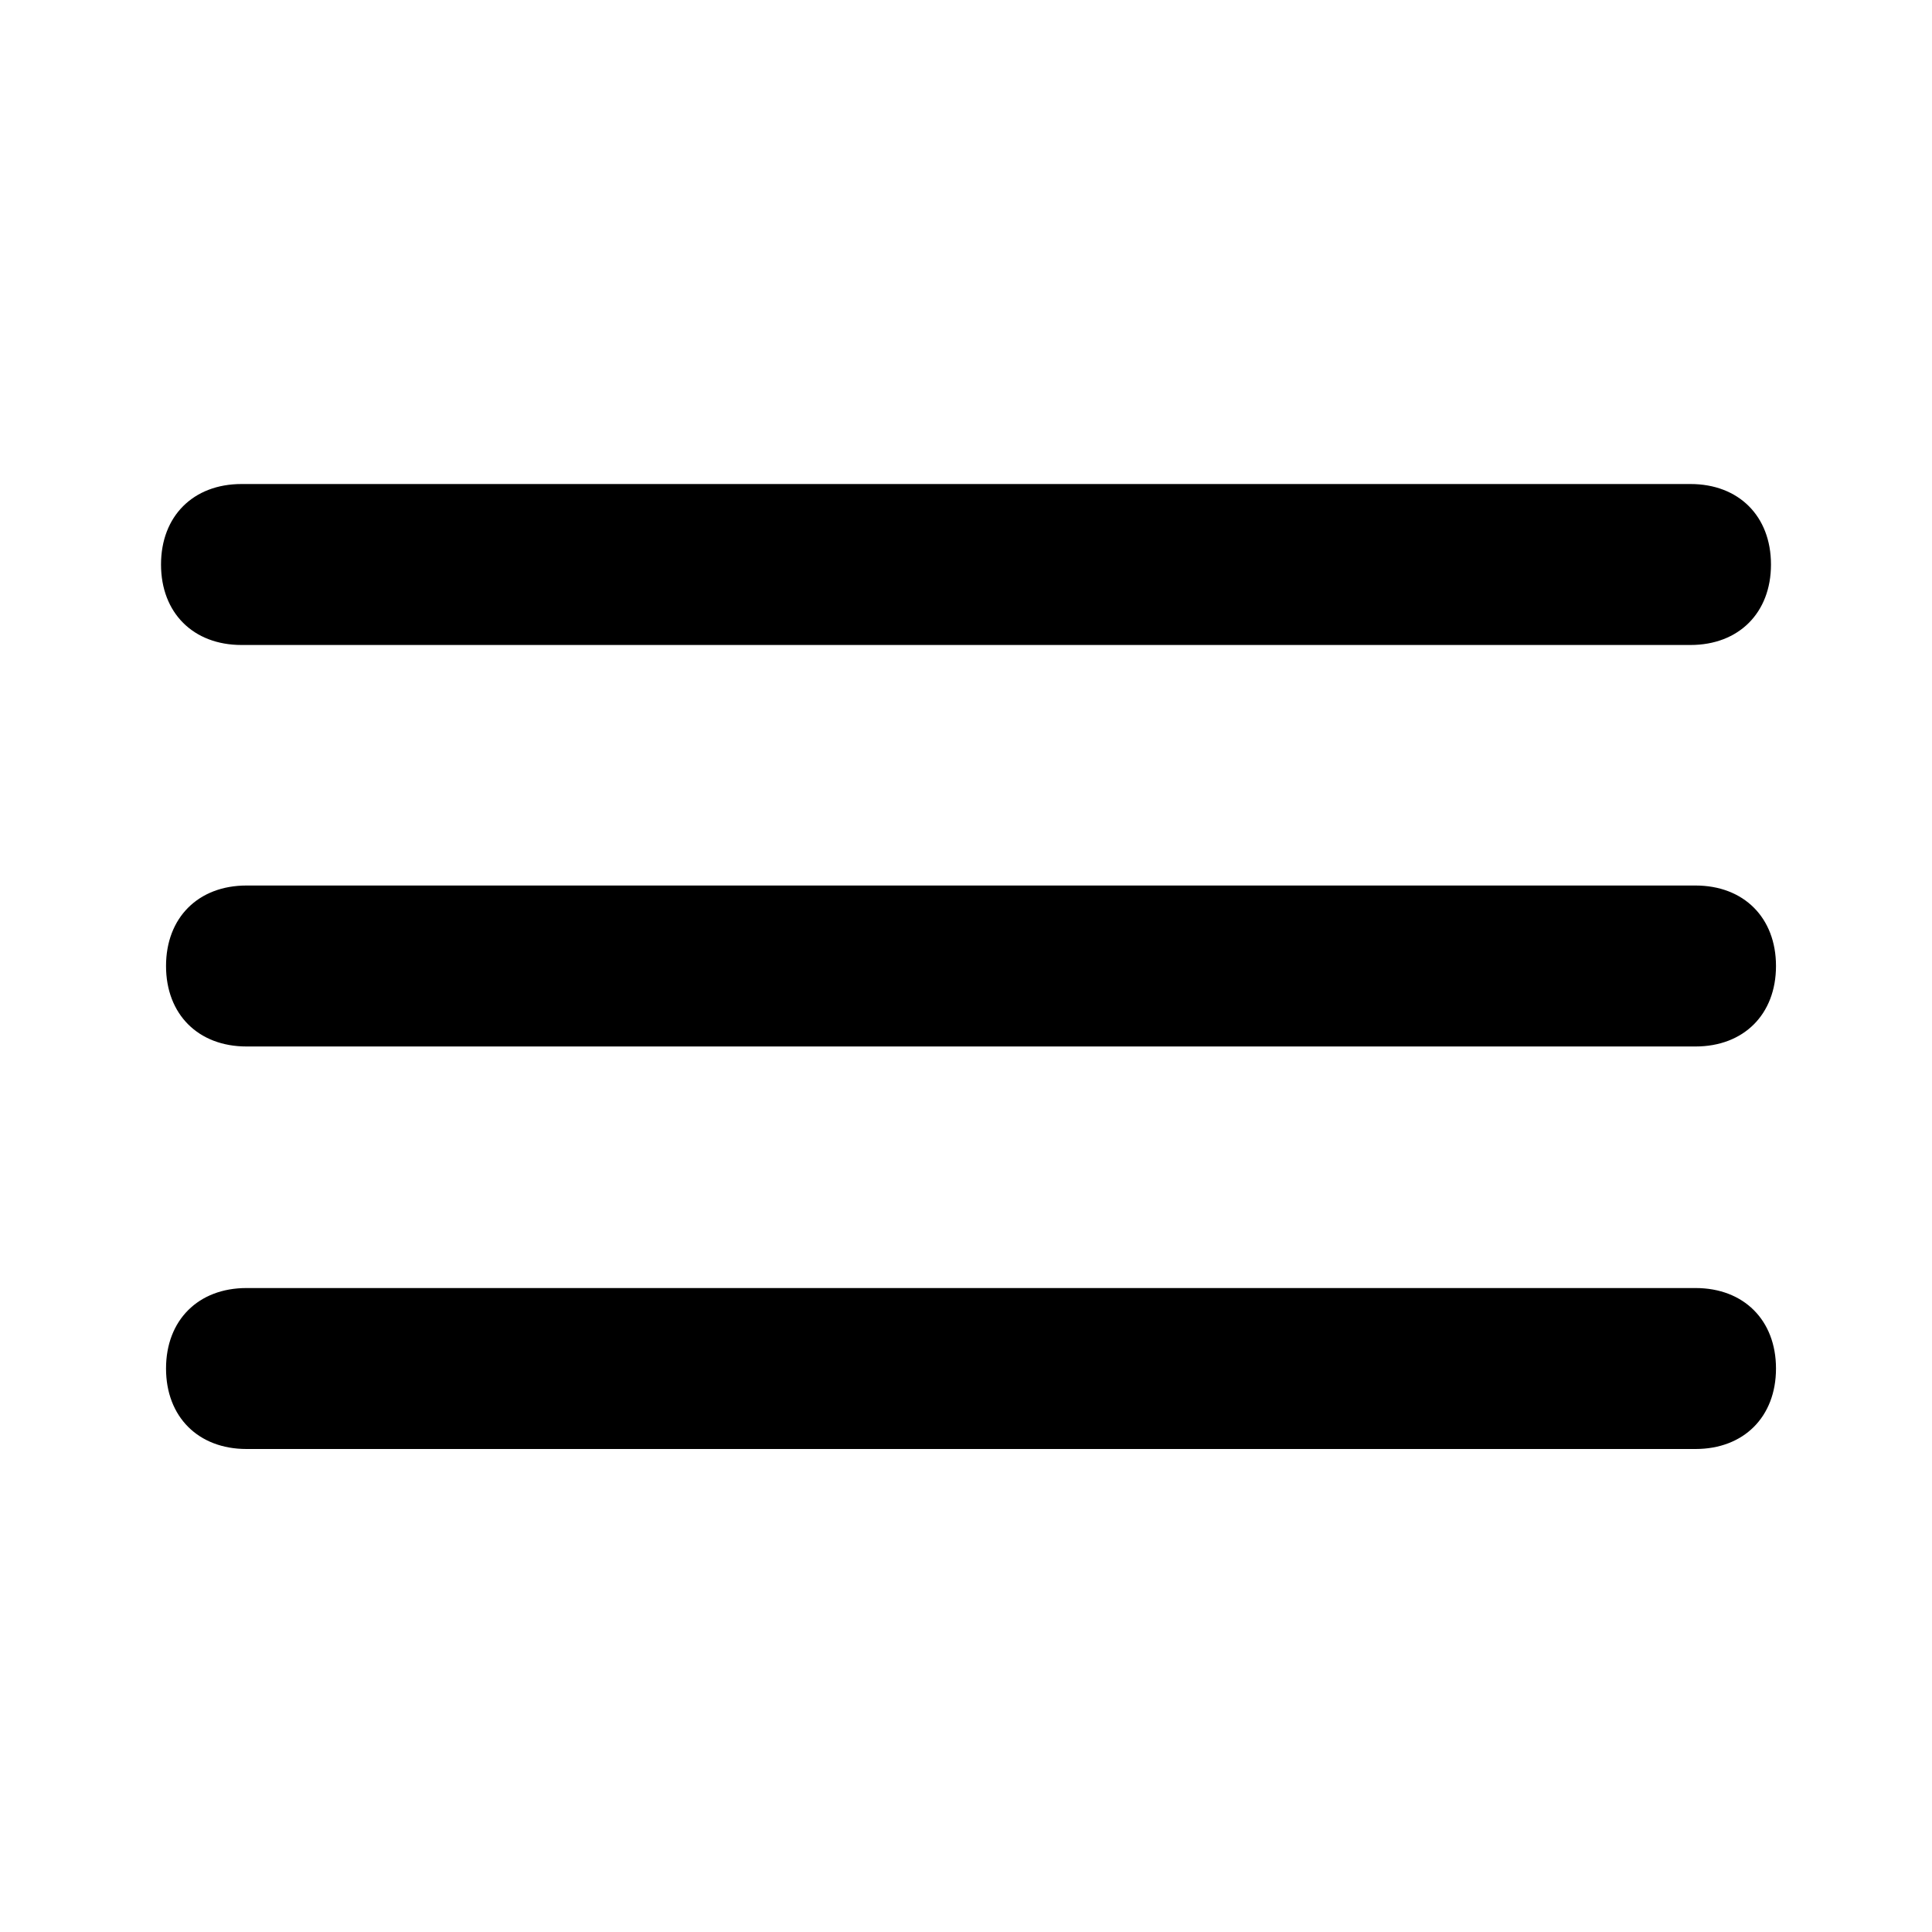
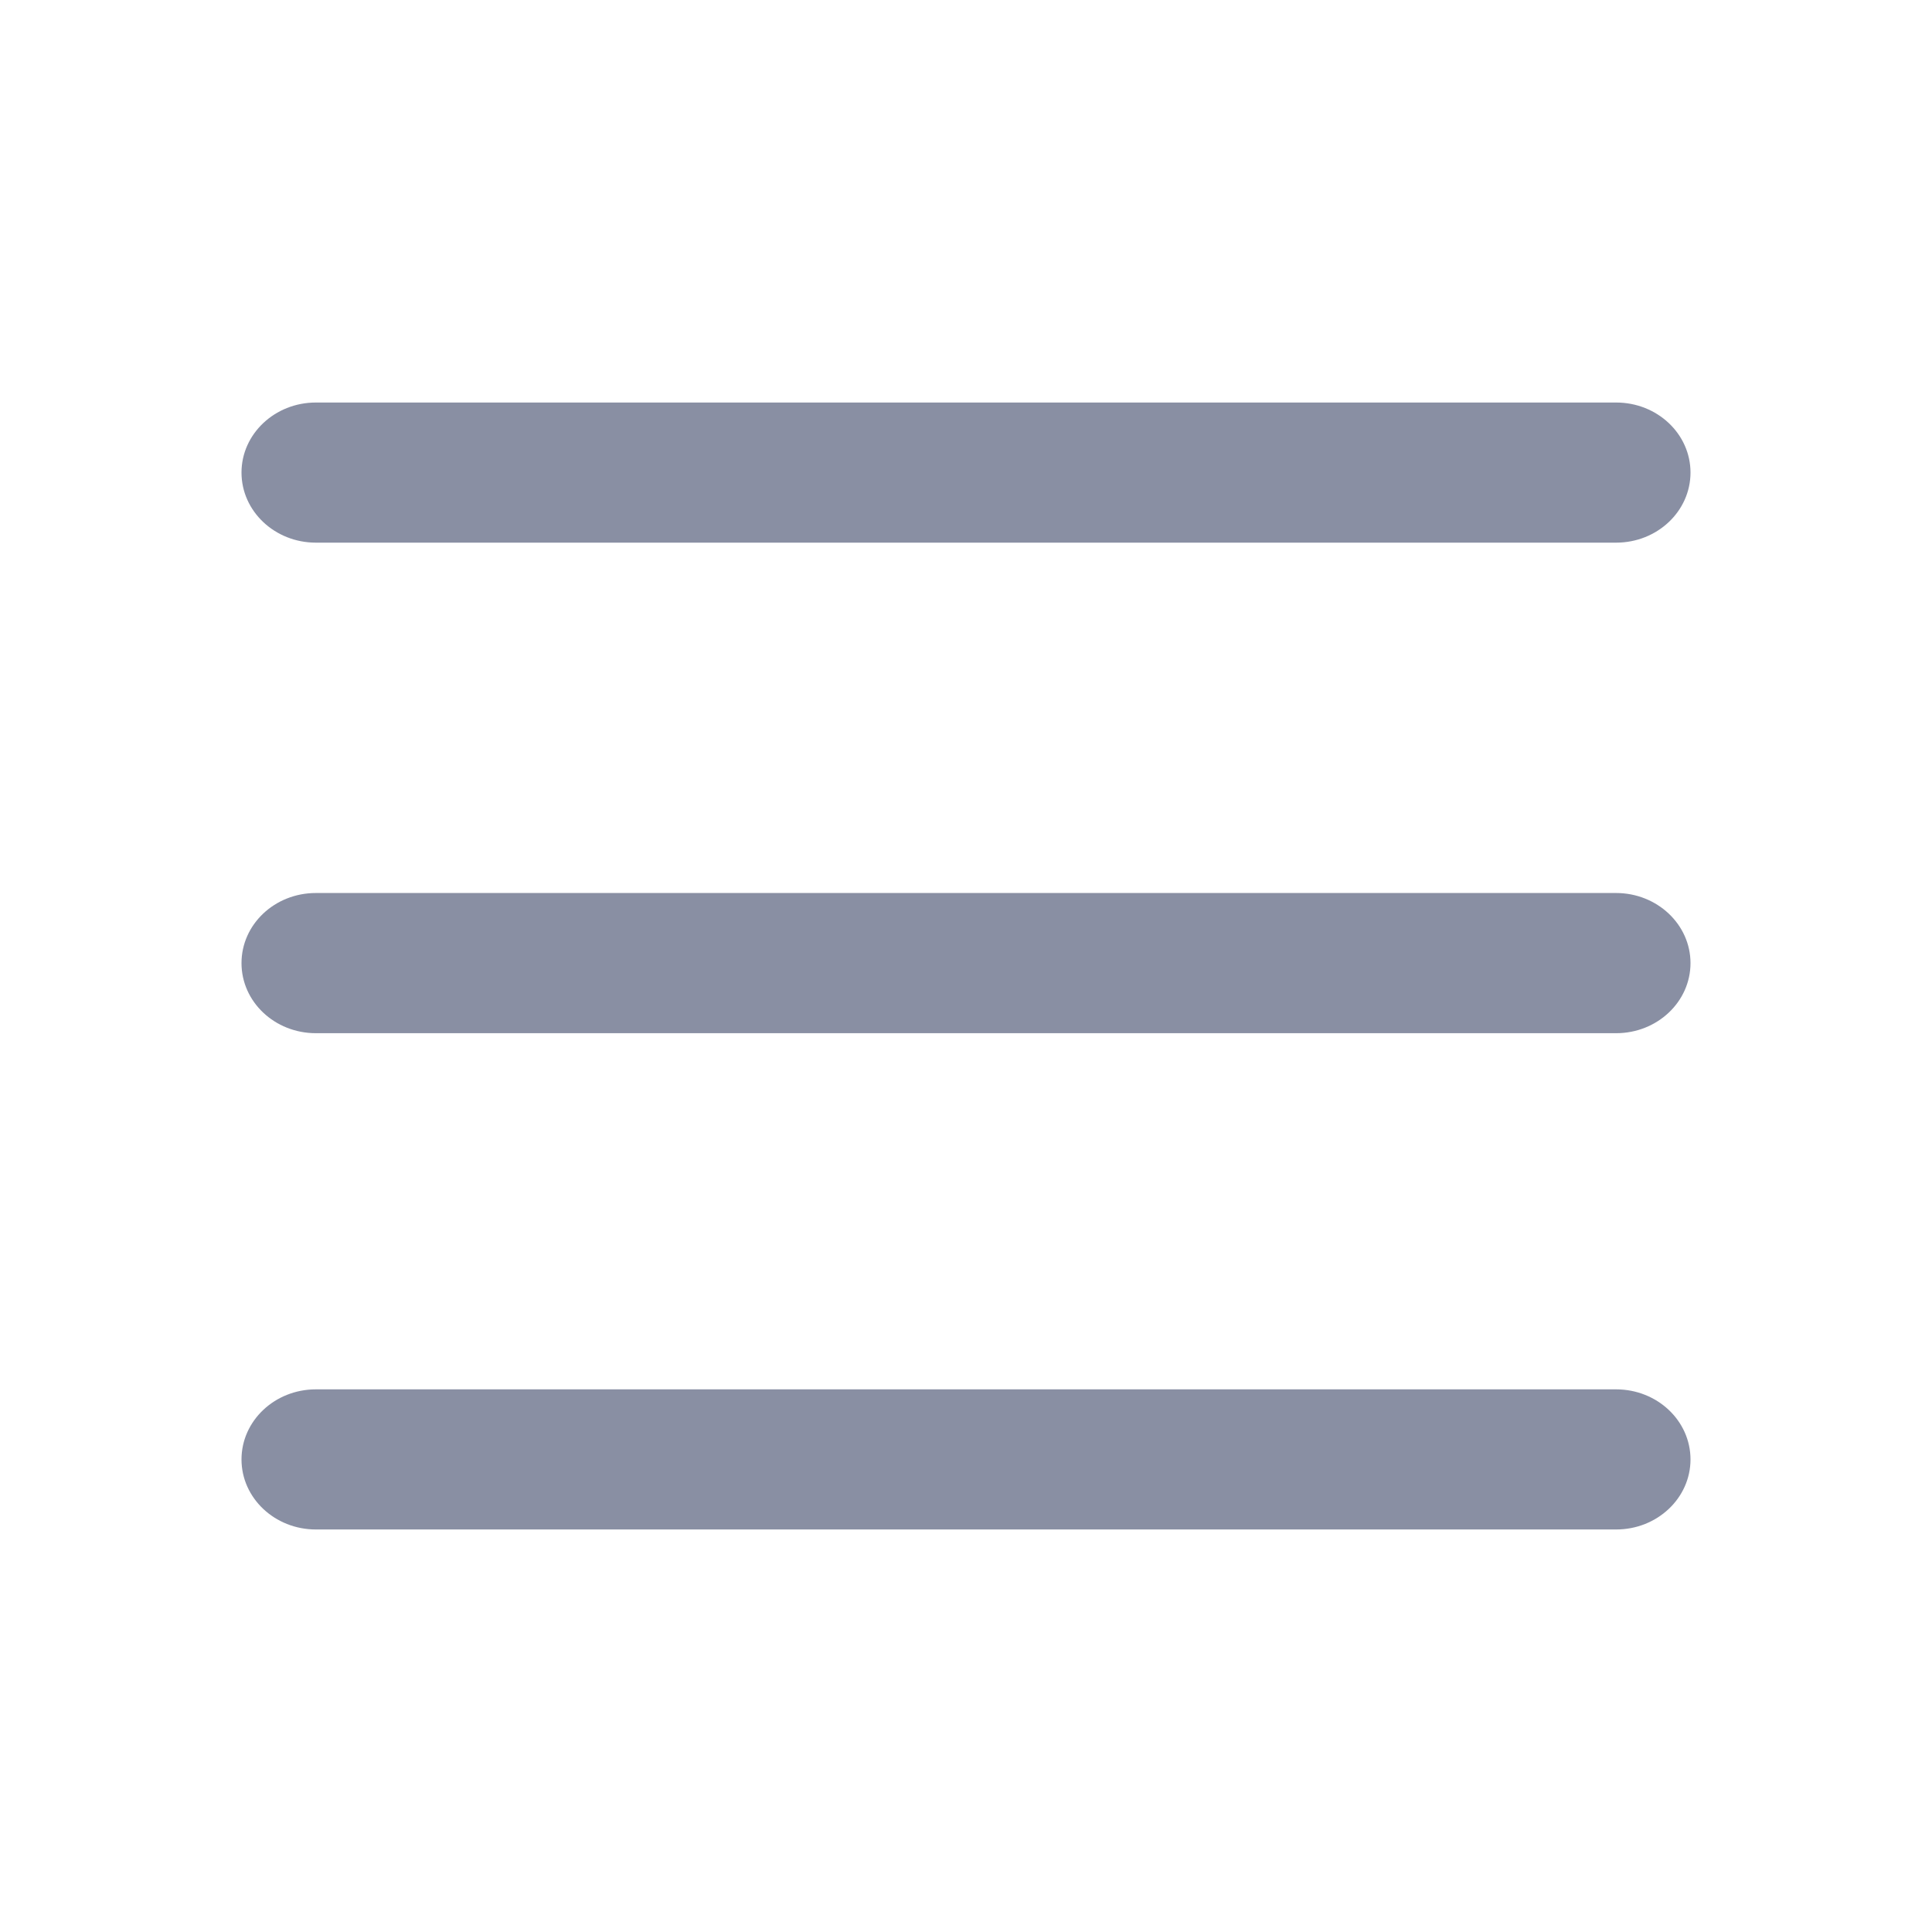
- <svg xmlns="http://www.w3.org/2000/svg" width="32" height="32">
-   <path d="M4 10.683h24c.8 0 1.333-.533 1.333-1.333S28.8 8.017 28 8.017H4c-.8 0-1.333.533-1.333 1.333S3.2 10.683 4 10.683zm.083 6.65h24c.8 0 1.333-.533 1.333-1.333s-.533-1.333-1.333-1.333h-24c-.8 0-1.333.533-1.333 1.333s.533 1.333 1.333 1.333zm0 6.667h24c.8 0 1.333-.533 1.333-1.333s-.533-1.333-1.333-1.333h-24c-.8 0-1.333.533-1.333 1.333S3.283 24 4.083 24z" />
+ <svg xmlns="http://www.w3.org/2000/svg" width="32" height="32" viewBox="0 0 32 32" fill="none">
+   <path d="M5.232 8.988H26.768C27.449 8.988 28 8.468 28 7.827C28 7.187 27.45 6.667 26.768 6.667H5.232C4.552 6.667 4 7.187 4 7.827C4 8.468 4.552 8.988 5.232 8.988ZM26.767 14.791H5.232C4.55 14.791 4 15.311 4 15.952C4 16.593 4.55 17.113 5.232 17.113H26.768C27.449 17.113 28 16.593 28 15.952C28 15.311 27.446 14.791 26.767 14.791ZM26.767 23.012H5.232C4.552 23.012 4 23.532 4 24.173C4 24.813 4.552 25.333 5.232 25.333H26.768C27.449 25.333 28 24.813 28 24.173C28 23.532 27.449 23.012 26.767 23.012Z" fill="#898FA3" />
</svg>
